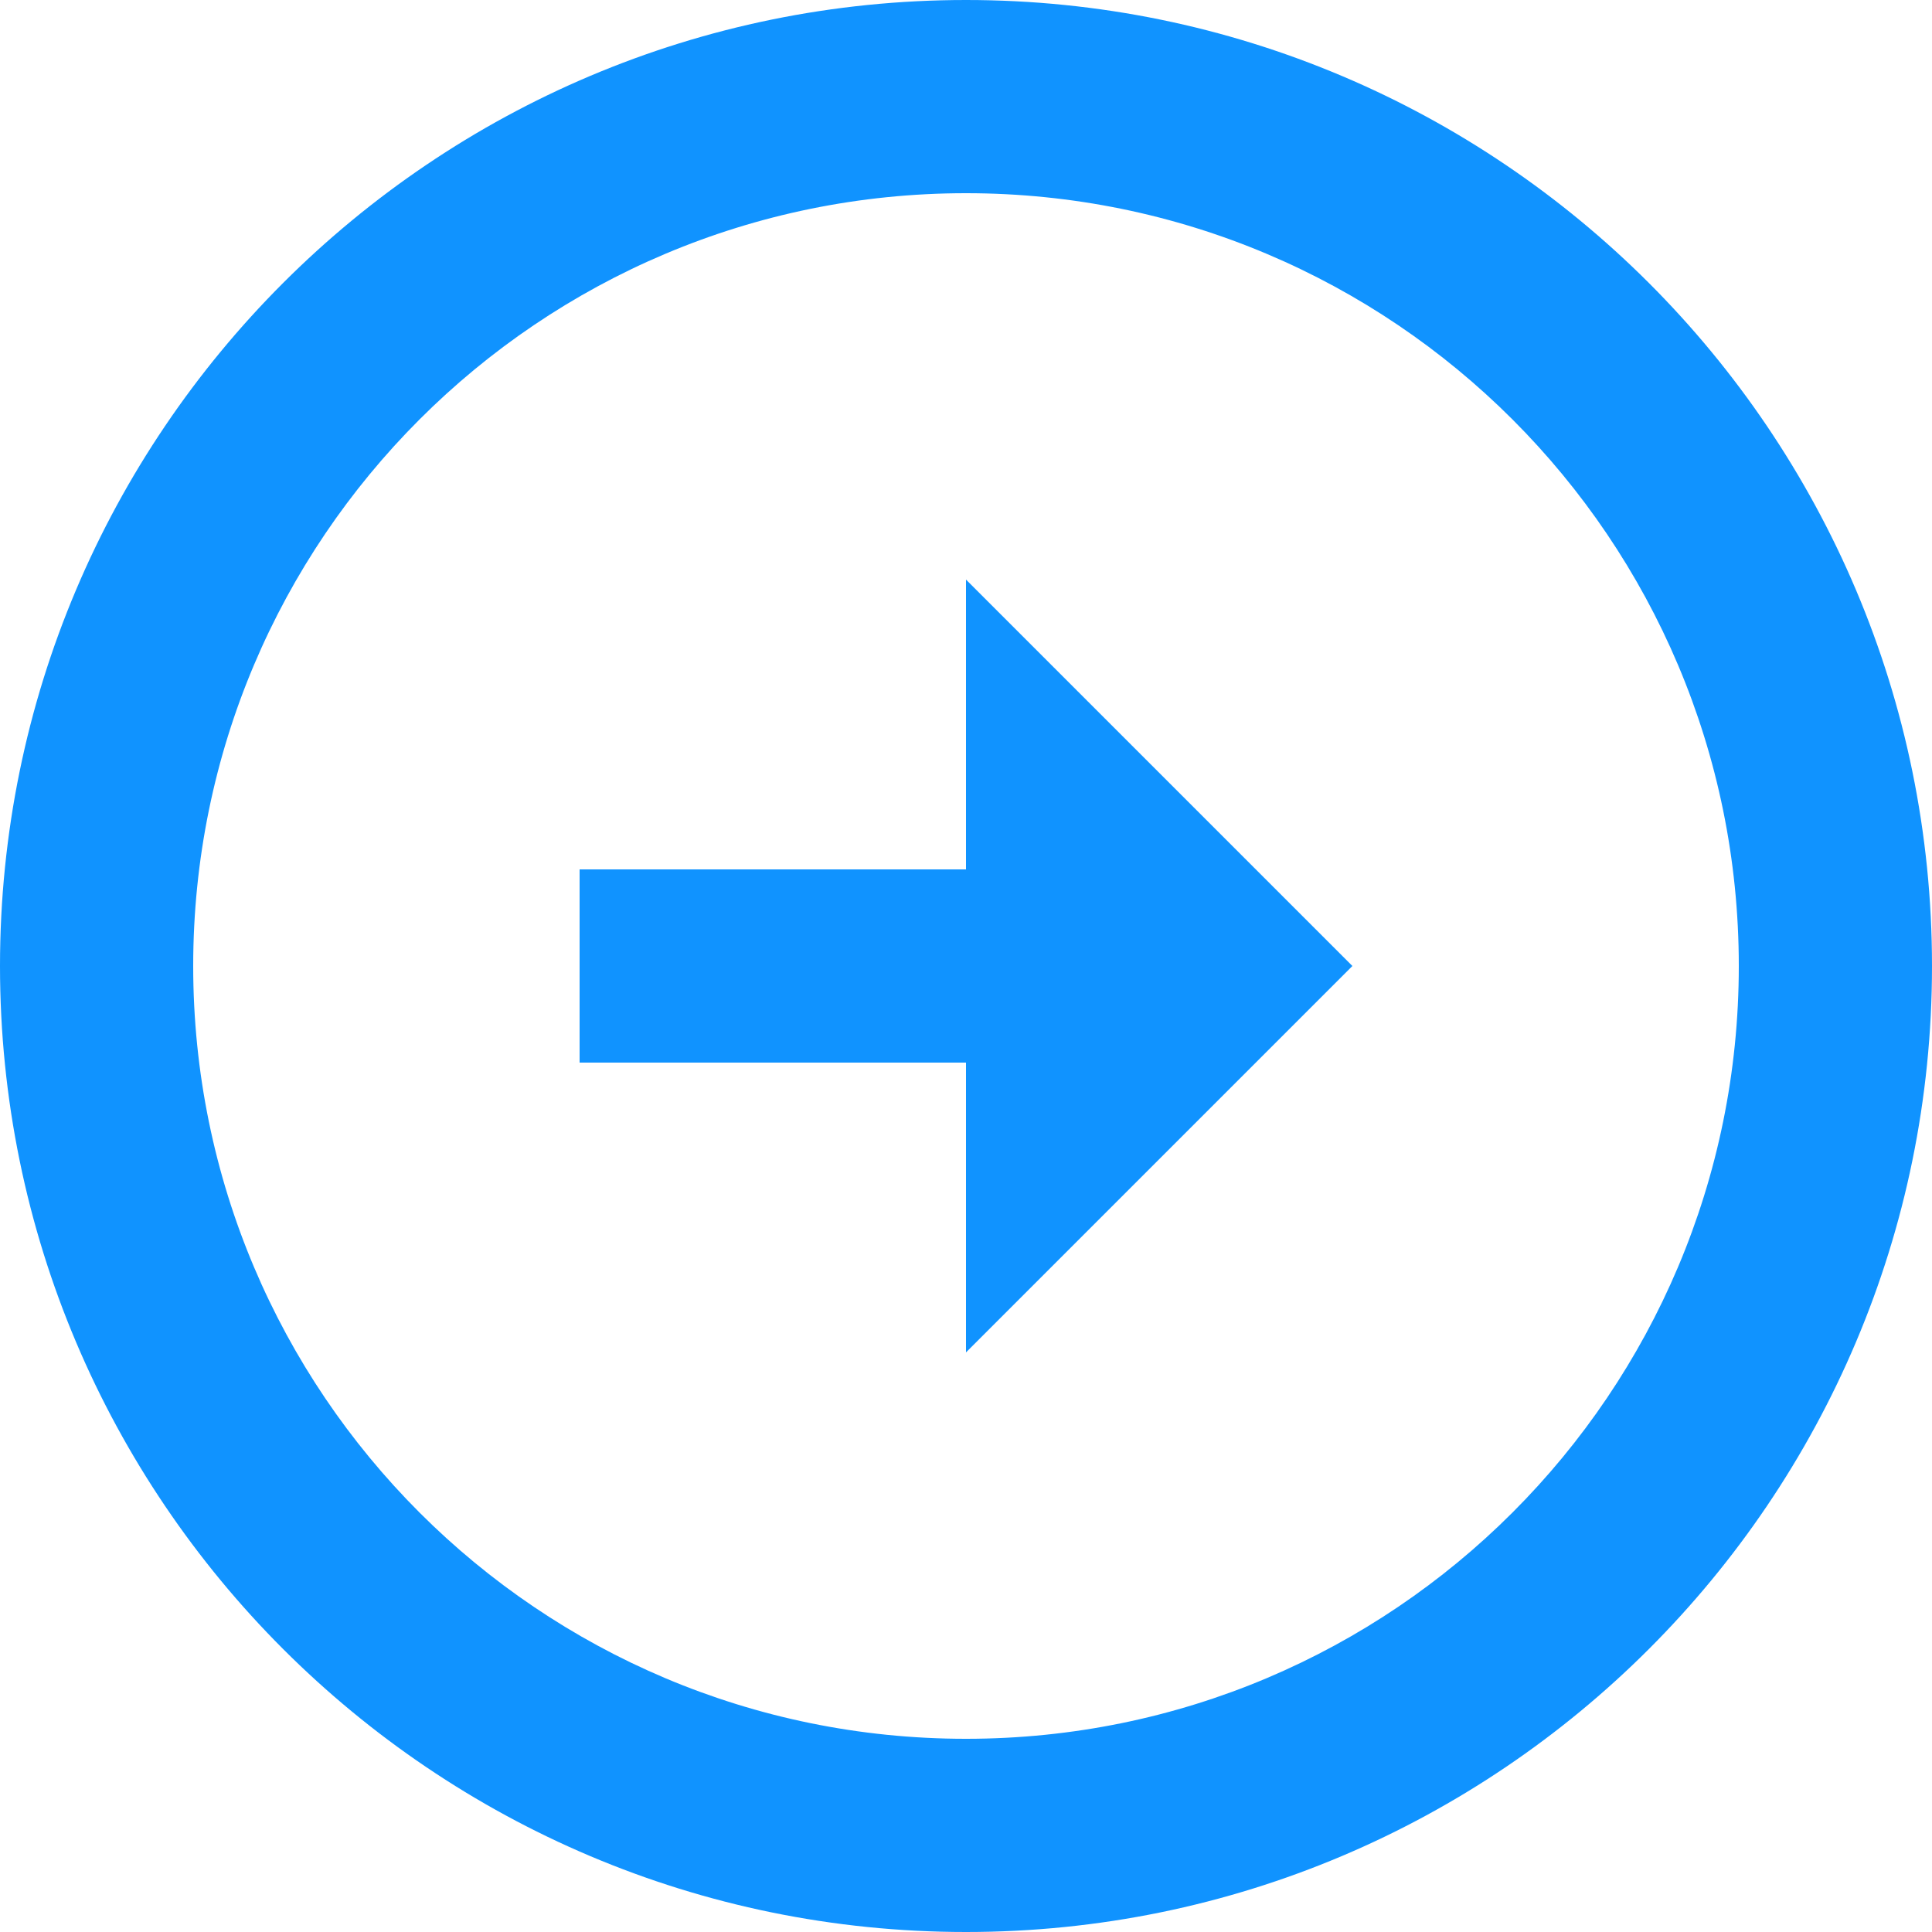
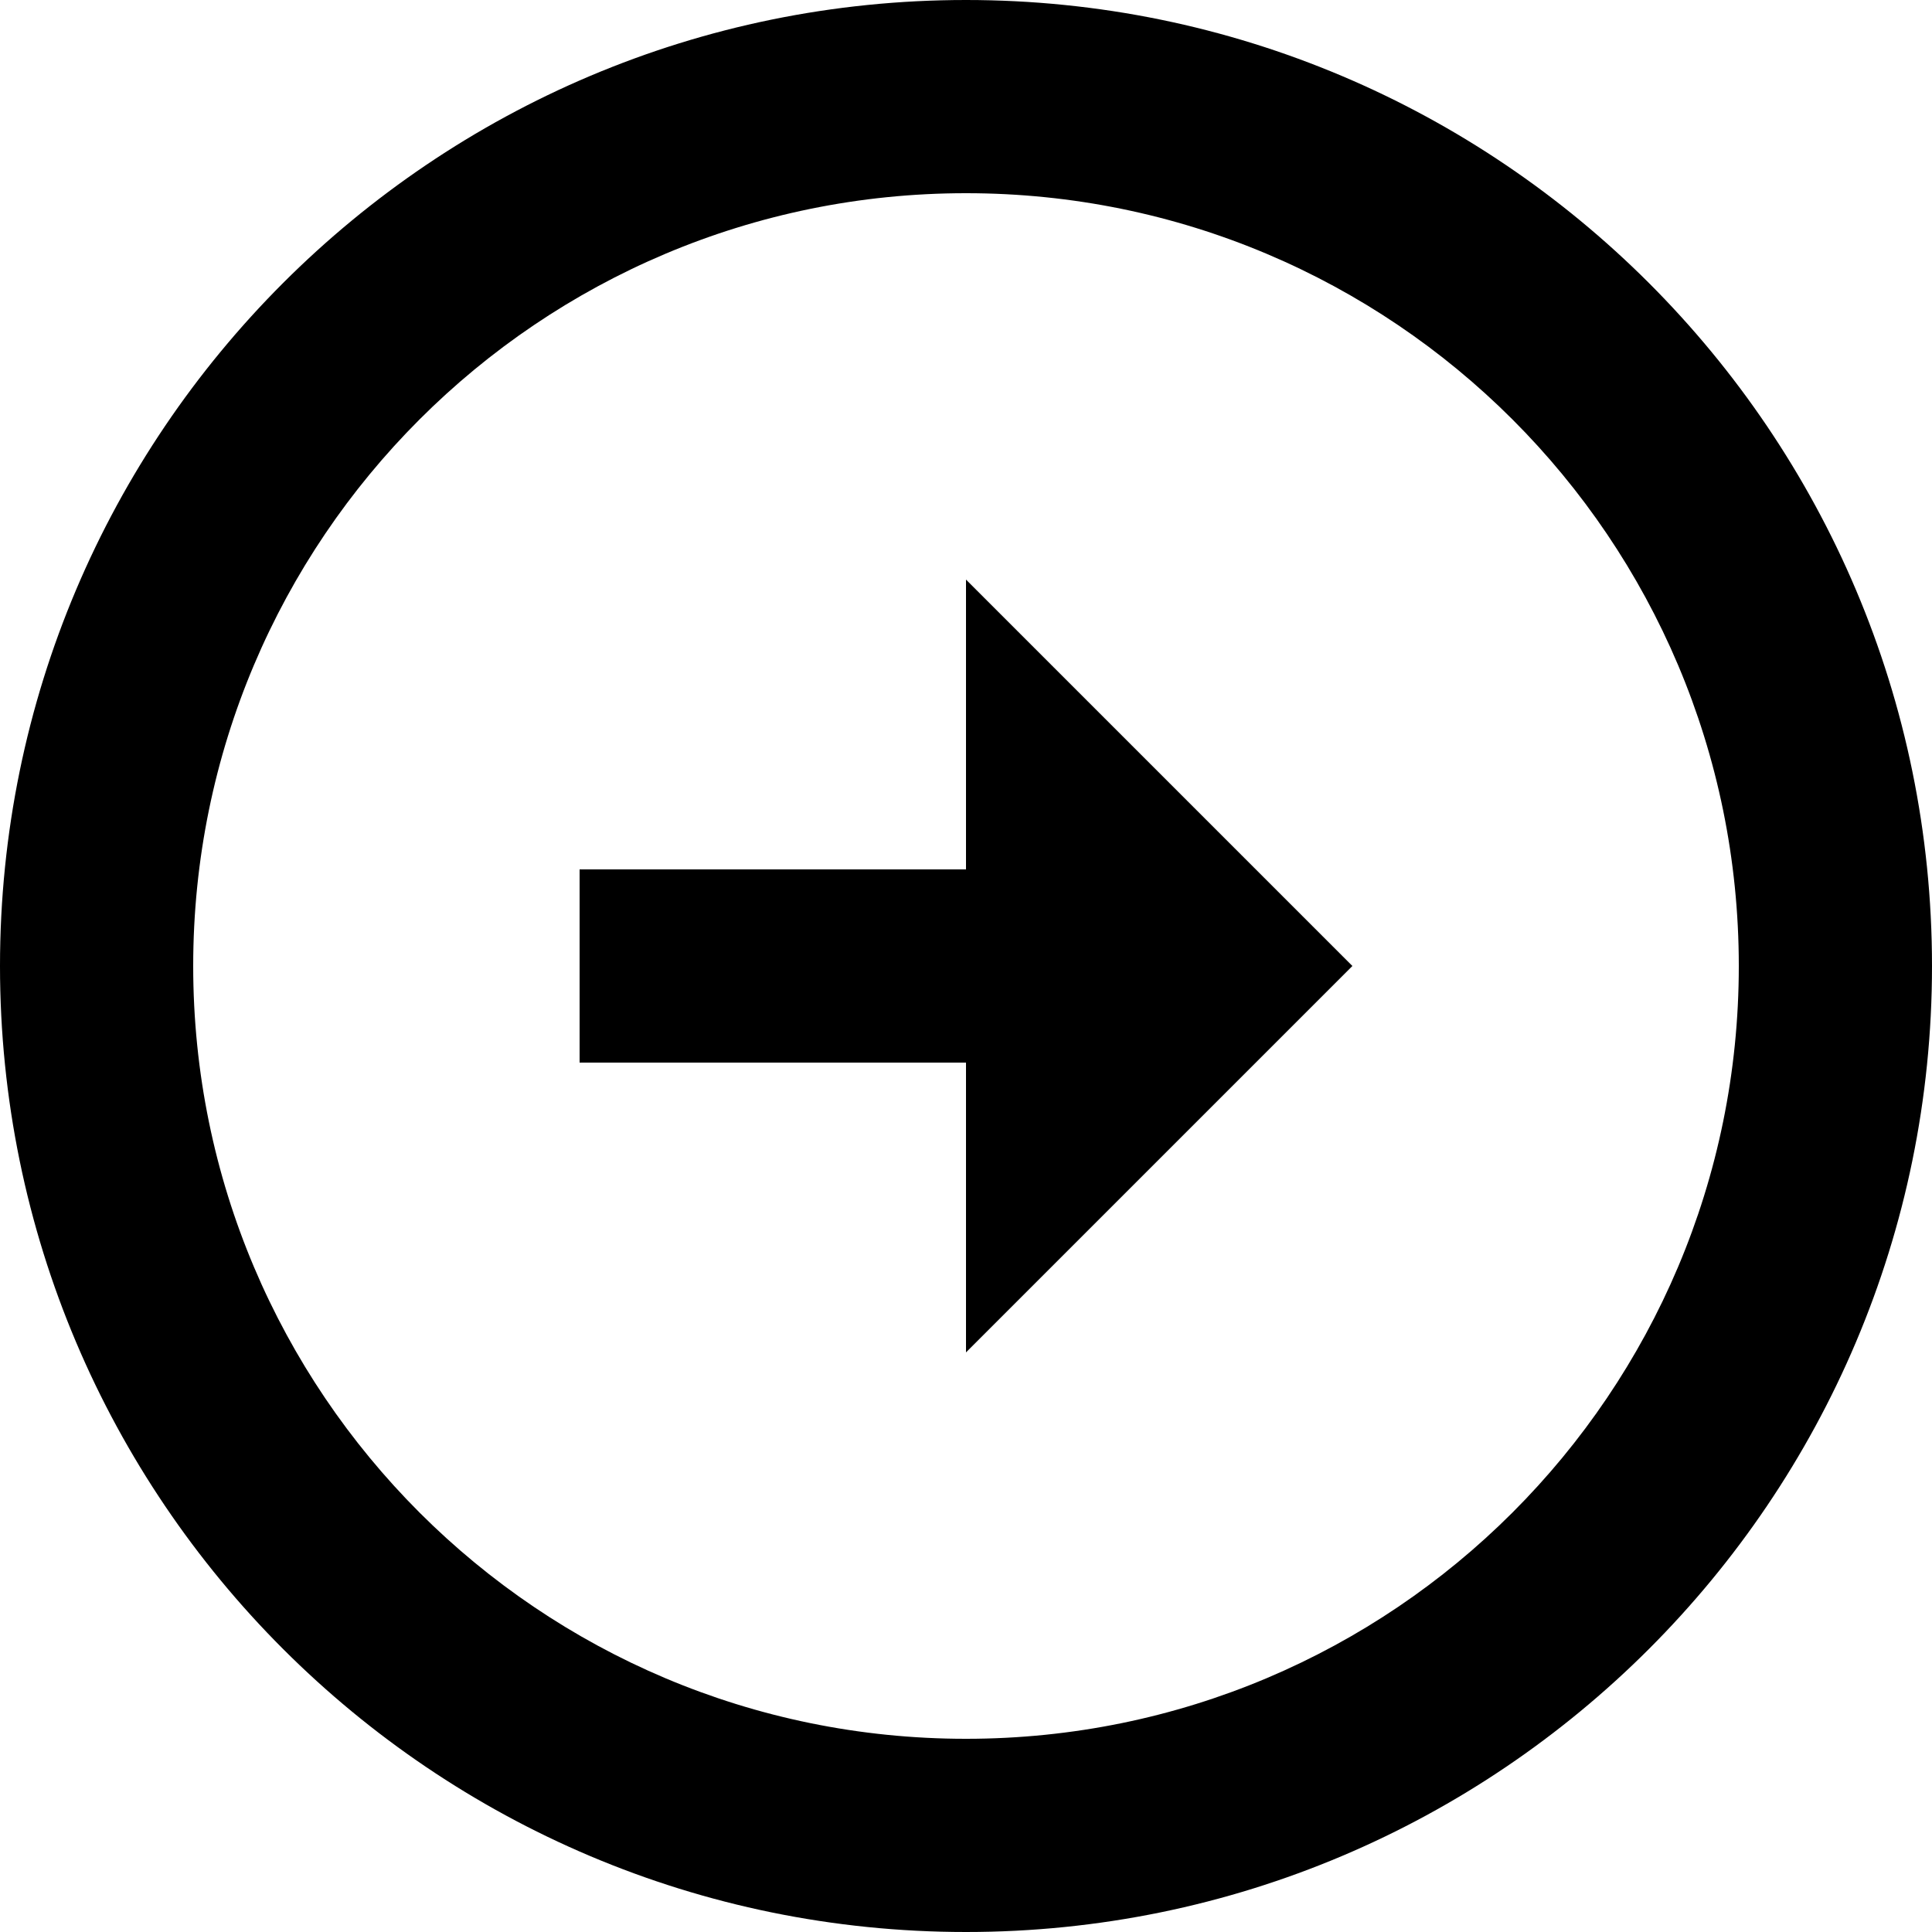
<svg xmlns="http://www.w3.org/2000/svg" width="30" height="30" viewBox="0 0 30 30" fill="none">
-   <path d="M15 13.5V9L21 15L15 21V16.5H9V13.5H15ZM15 0C23.28 0 30 6.72 30 15C30 23.28 23.28 30 15 30C6.72 30 0 23.28 0 15C0 6.72 6.72 0 15 0ZM15 27C21.63 27 27 21.63 27 15C27 8.37 21.63 3 15 3C8.37 3 3 8.37 3 15C3 21.63 8.37 27 15 27Z" fill="#1093FF" />
+   <path d="M15 13.5V9L21 15L15 21V16.5H9V13.5H15ZM15 0C23.28 0 30 6.72 30 15C30 23.28 23.28 30 15 30C6.72 30 0 23.28 0 15C0 6.72 6.72 0 15 0ZM15 27C21.63 27 27 21.63 27 15C27 8.37 21.63 3 15 3C8.37 3 3 8.37 3 15C3 21.63 8.37 27 15 27Z" fill="currentColor" />
</svg>
